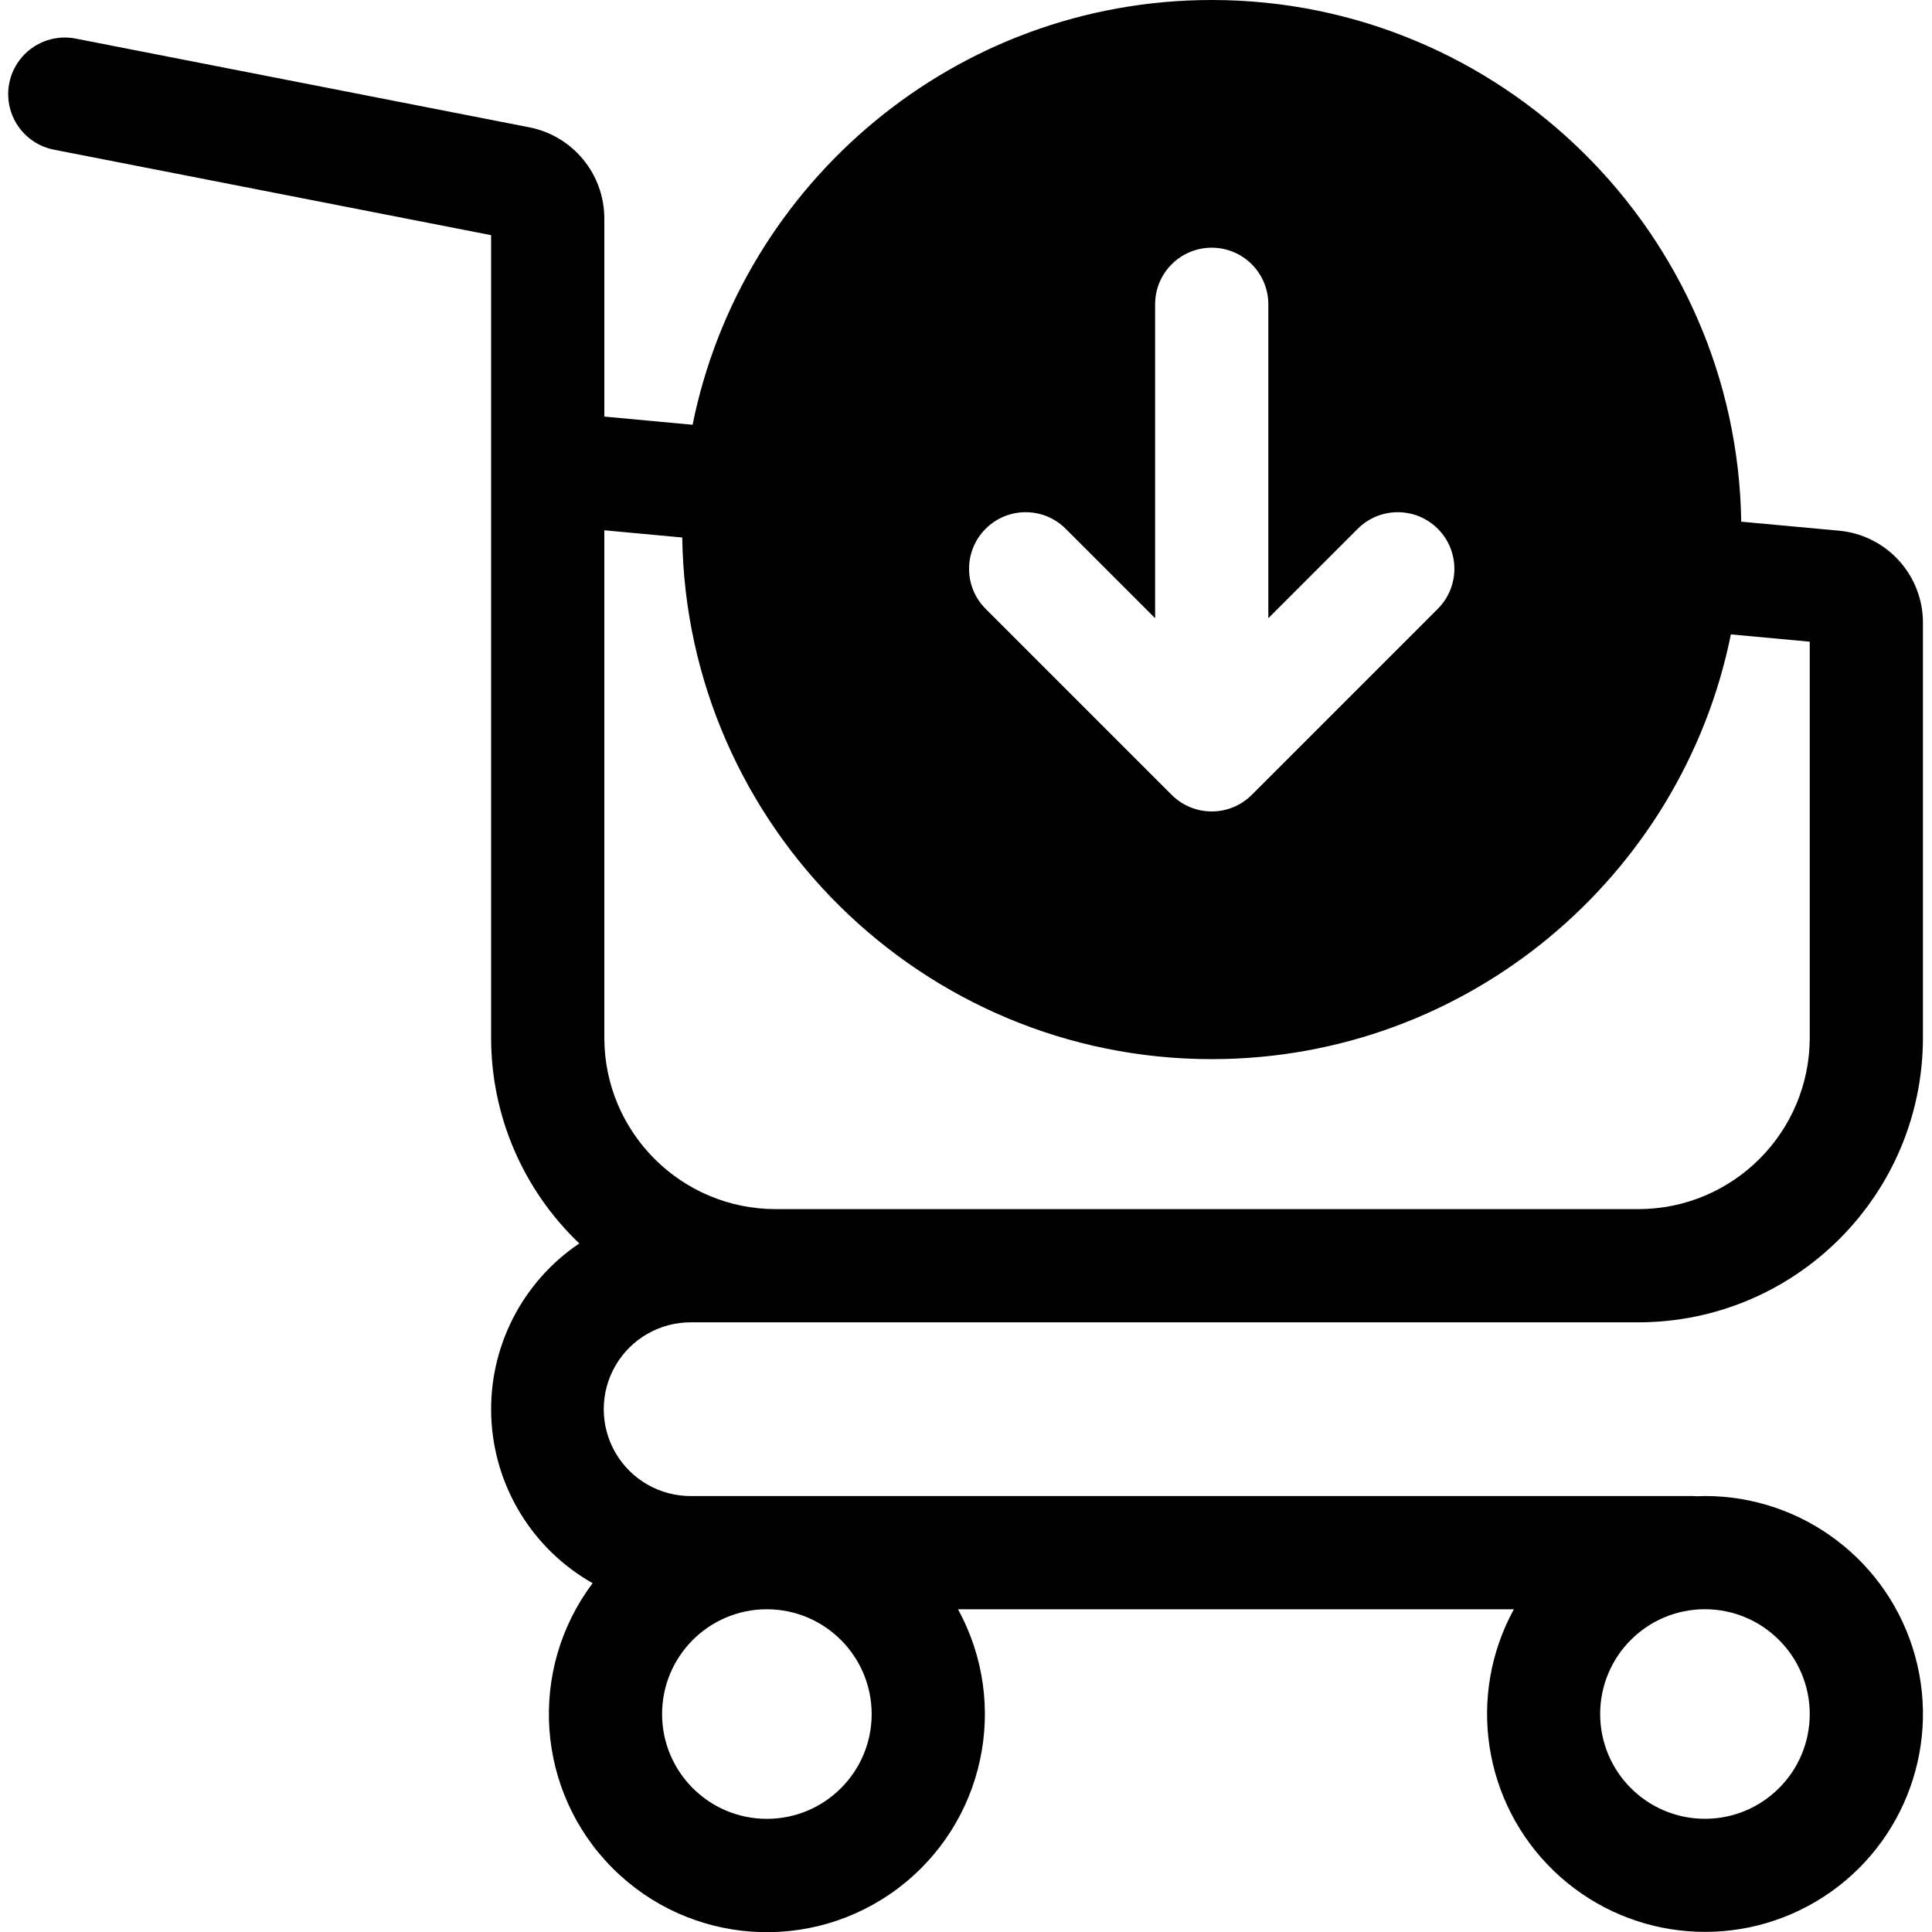
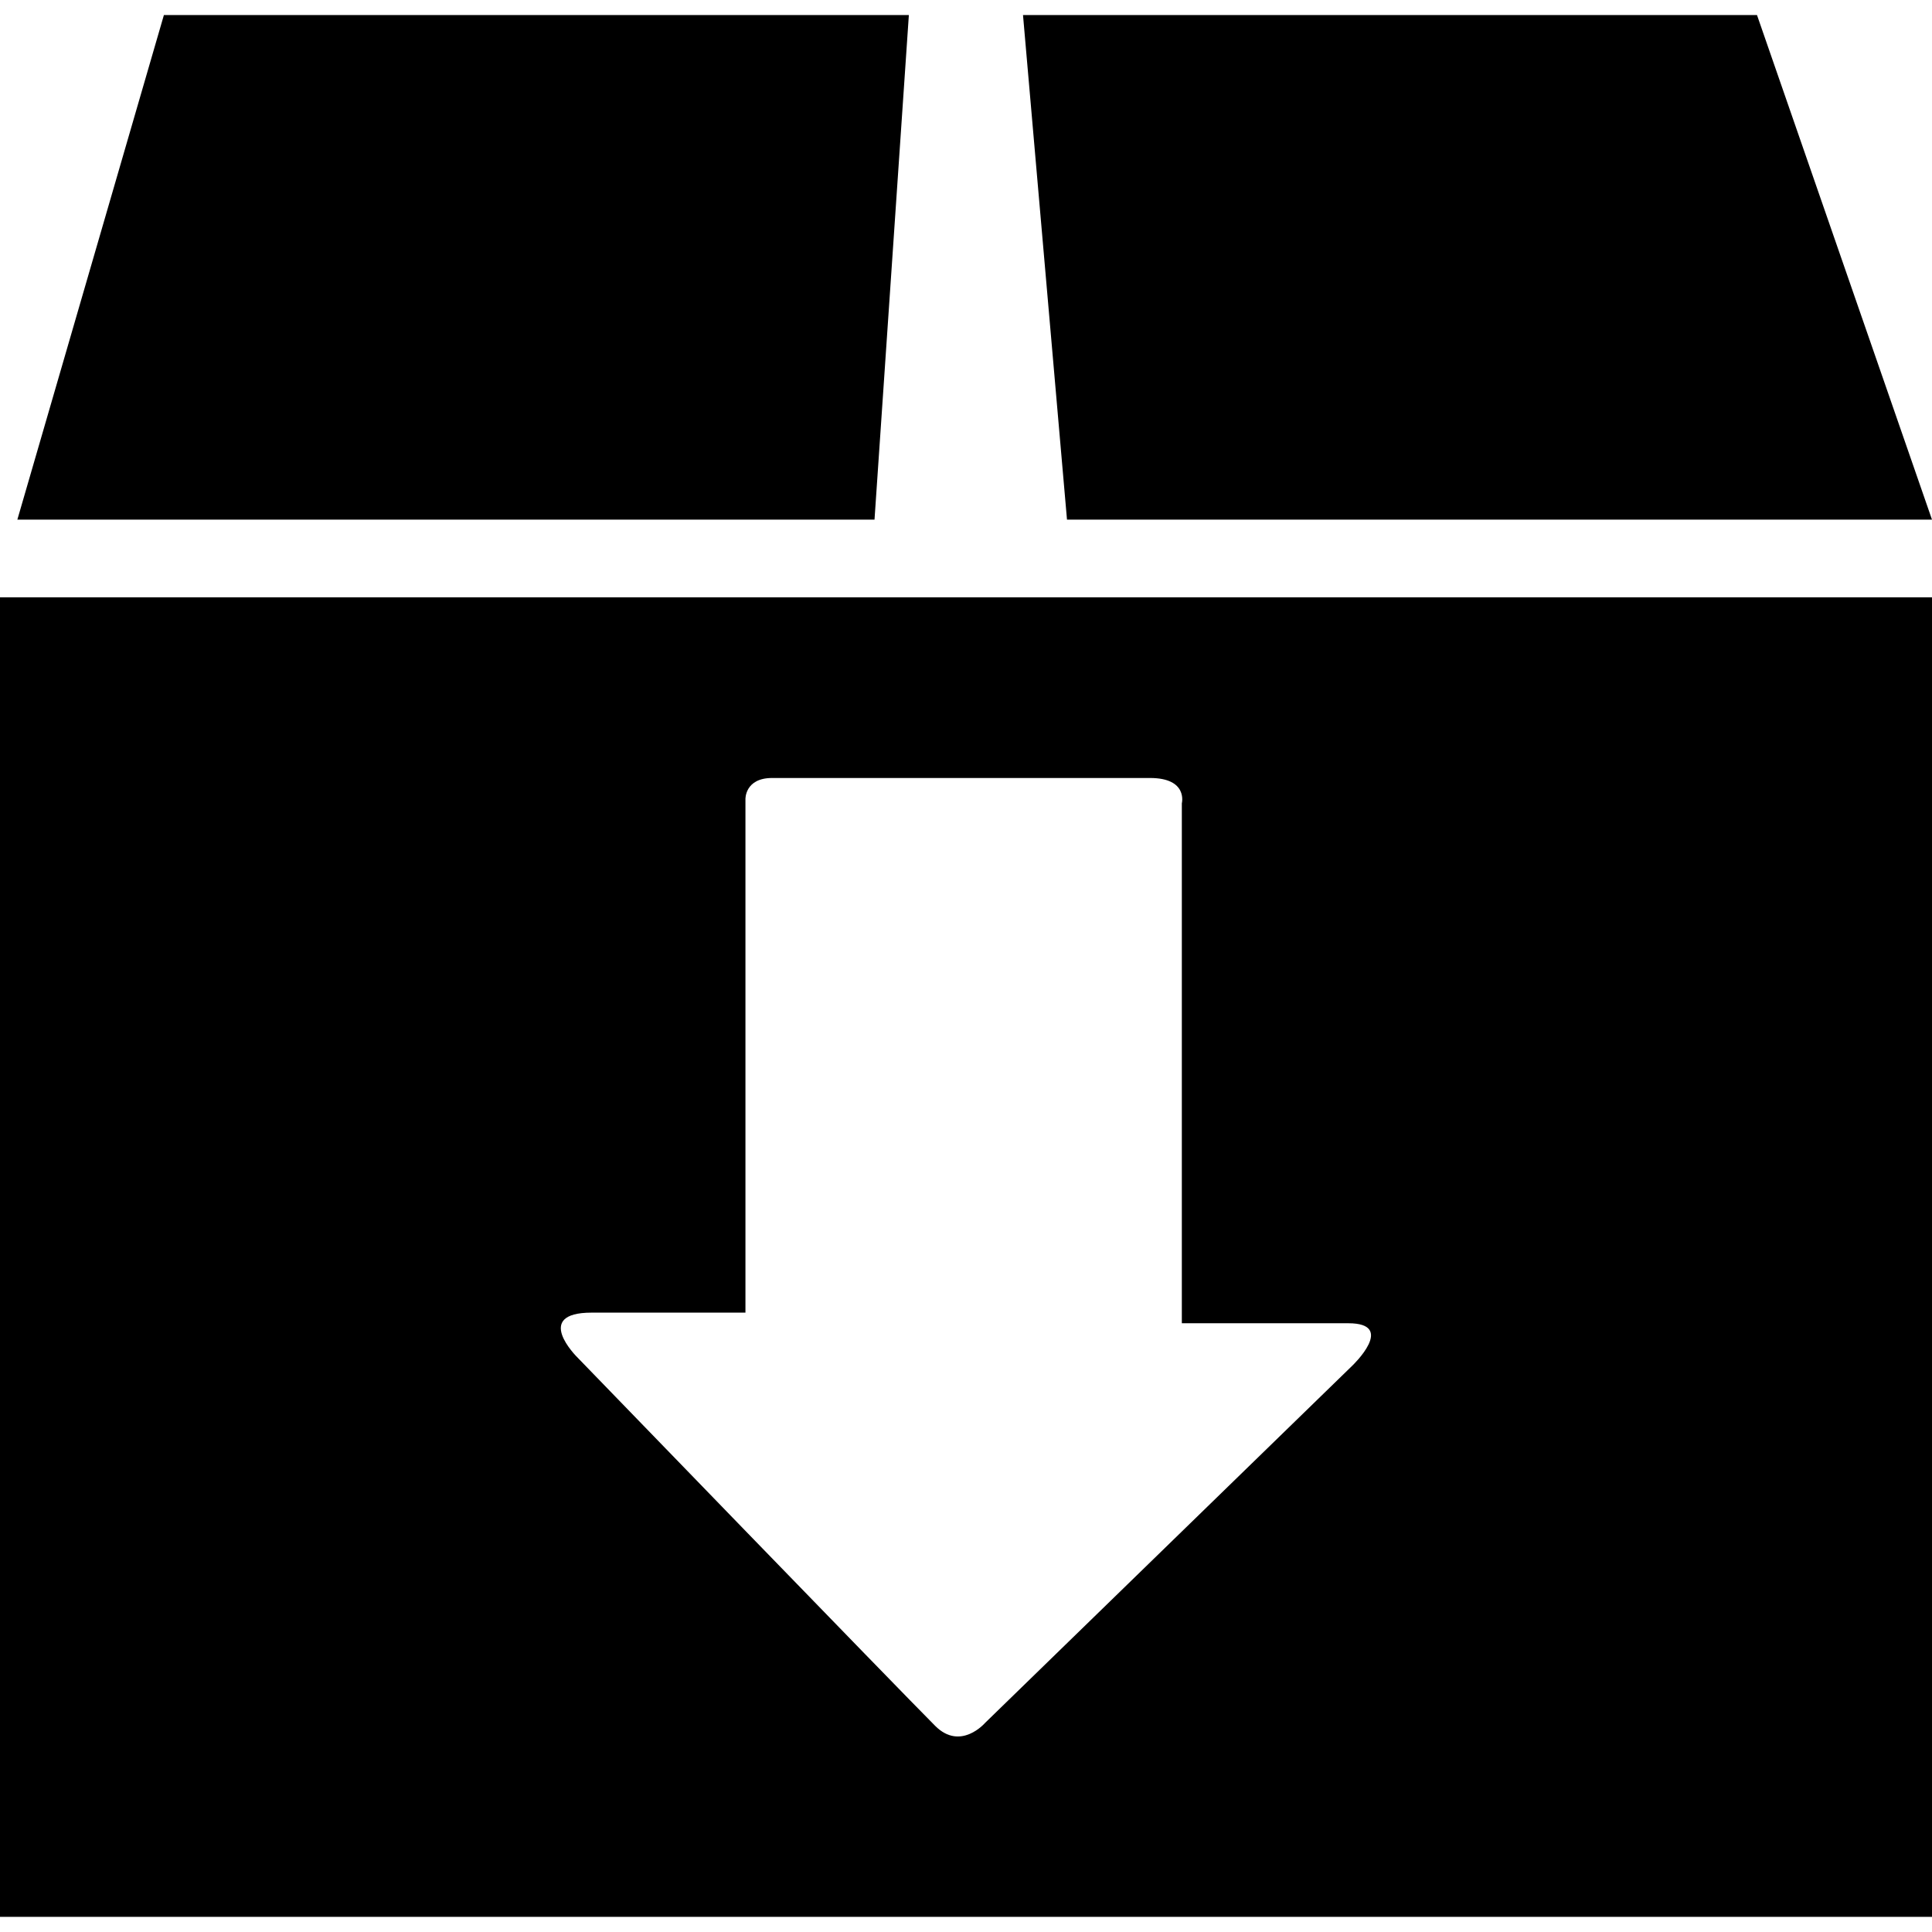
- <svg xmlns="http://www.w3.org/2000/svg" id="Layer_1" viewBox="0 0 512 512" data-name="Layer 1">
-   <path d="m479.6 454.23a27.77 27.77 0 1 1 -27.77-27.77 27.806 27.806 0 0 1 27.77 27.77zm-248.6 0a27.77 27.77 0 1 1 -27.85-27.758h.148a27.8 27.8 0 0 1 27.702 27.758zm-50.2-311.789c1.13 76.419 63.639 138.241 140.319 138.241 67.88 0 124.65-48.44 137.581-112.561l20.9 1.93v104.981a45.456 45.456 0 0 1 -45.4 45.4h-228.65a45.455 45.455 0 0 1 -45.4-45.4v-134.502l20.651 1.911zm2.369 207.99h251.031a75.485 75.485 0 0 0 75.4-75.4v-109.911a24.481 24.481 0 0 0 -22.329-24.489l-25.83-2.381c-1.128-76.43-63.641-138.25-140.32-138.25-67.88 0-124.65 48.44-137.579 112.569l-23.391-2.17v-52.528a24.626 24.626 0 0 0 -19.869-24.13l-120-23.47a15 15 0 1 0 -5.76 29.438l115.629 22.611v212.712a75.173 75.173 0 0 0 23.371 54.488 52.973 52.973 0 0 0 3.529 90.042 57.771 57.771 0 1 0 96.82 6.91h147.321a57.754 57.754 0 1 0 50.639-30.011c-.689 0-1.379.03-2.06.06-.329-.03-.659-.051-1-.051h-245.471c-.018 0-.05-.009-.068-.009s-.051.009-.08.009h-19.981a23.02 23.02 0 1 1 0-46.039zm127.34-139.78a15.019 15.019 0 0 0 21.22 0l49.3-49.3a15 15 0 1 0 -21.211-21.22l-23.7 23.7v-83.189a15 15 0 1 0 -30 0v83.188l-23.7-23.7a15 15 0 1 0 -21.211 21.22z" fill-rule="evenodd" />
+ <svg xmlns="http://www.w3.org/2000/svg" version="1.1" id="Capa_1" x="0px" y="0px" viewBox="0 0 27.843 27.843" style="enable-background:new 0 0 27.843 27.843;" xml:space="preserve">
+   <g>
+     <path d="M0,27.625h27.843V8.608H0V27.625z M8.526,18.917c0.854,0,2.217,0,2.217,0s0-0.372,0-0.938c0-1.752,0-5.16,0-6.462 c0,0-0.01-0.305,0.385-0.305c0.396,0,4.893,0,5.445,0s0.459,0.365,0.459,0.365c0,1.34,0,4.636,0,6.448c0,0.633,0,1.045,0,1.045 s1.695,0,2.399,0c0.702,0,0.057,0.612,0.057,0.612l-5.292,5.148c0,0-0.352,0.409-0.718,0.043c-0.505-0.505-5.162-5.316-5.162-5.316 S7.67,18.917,8.526,18.917z" />
+     <polygon points="13.098,0.217 2.362,0.217 0.25,7.489 12.603,7.489 " />
+     <polygon points="27.843,7.489 25.321,0.217 14.743,0.217 15.377,7.489 " />
+   </g>
</svg>
